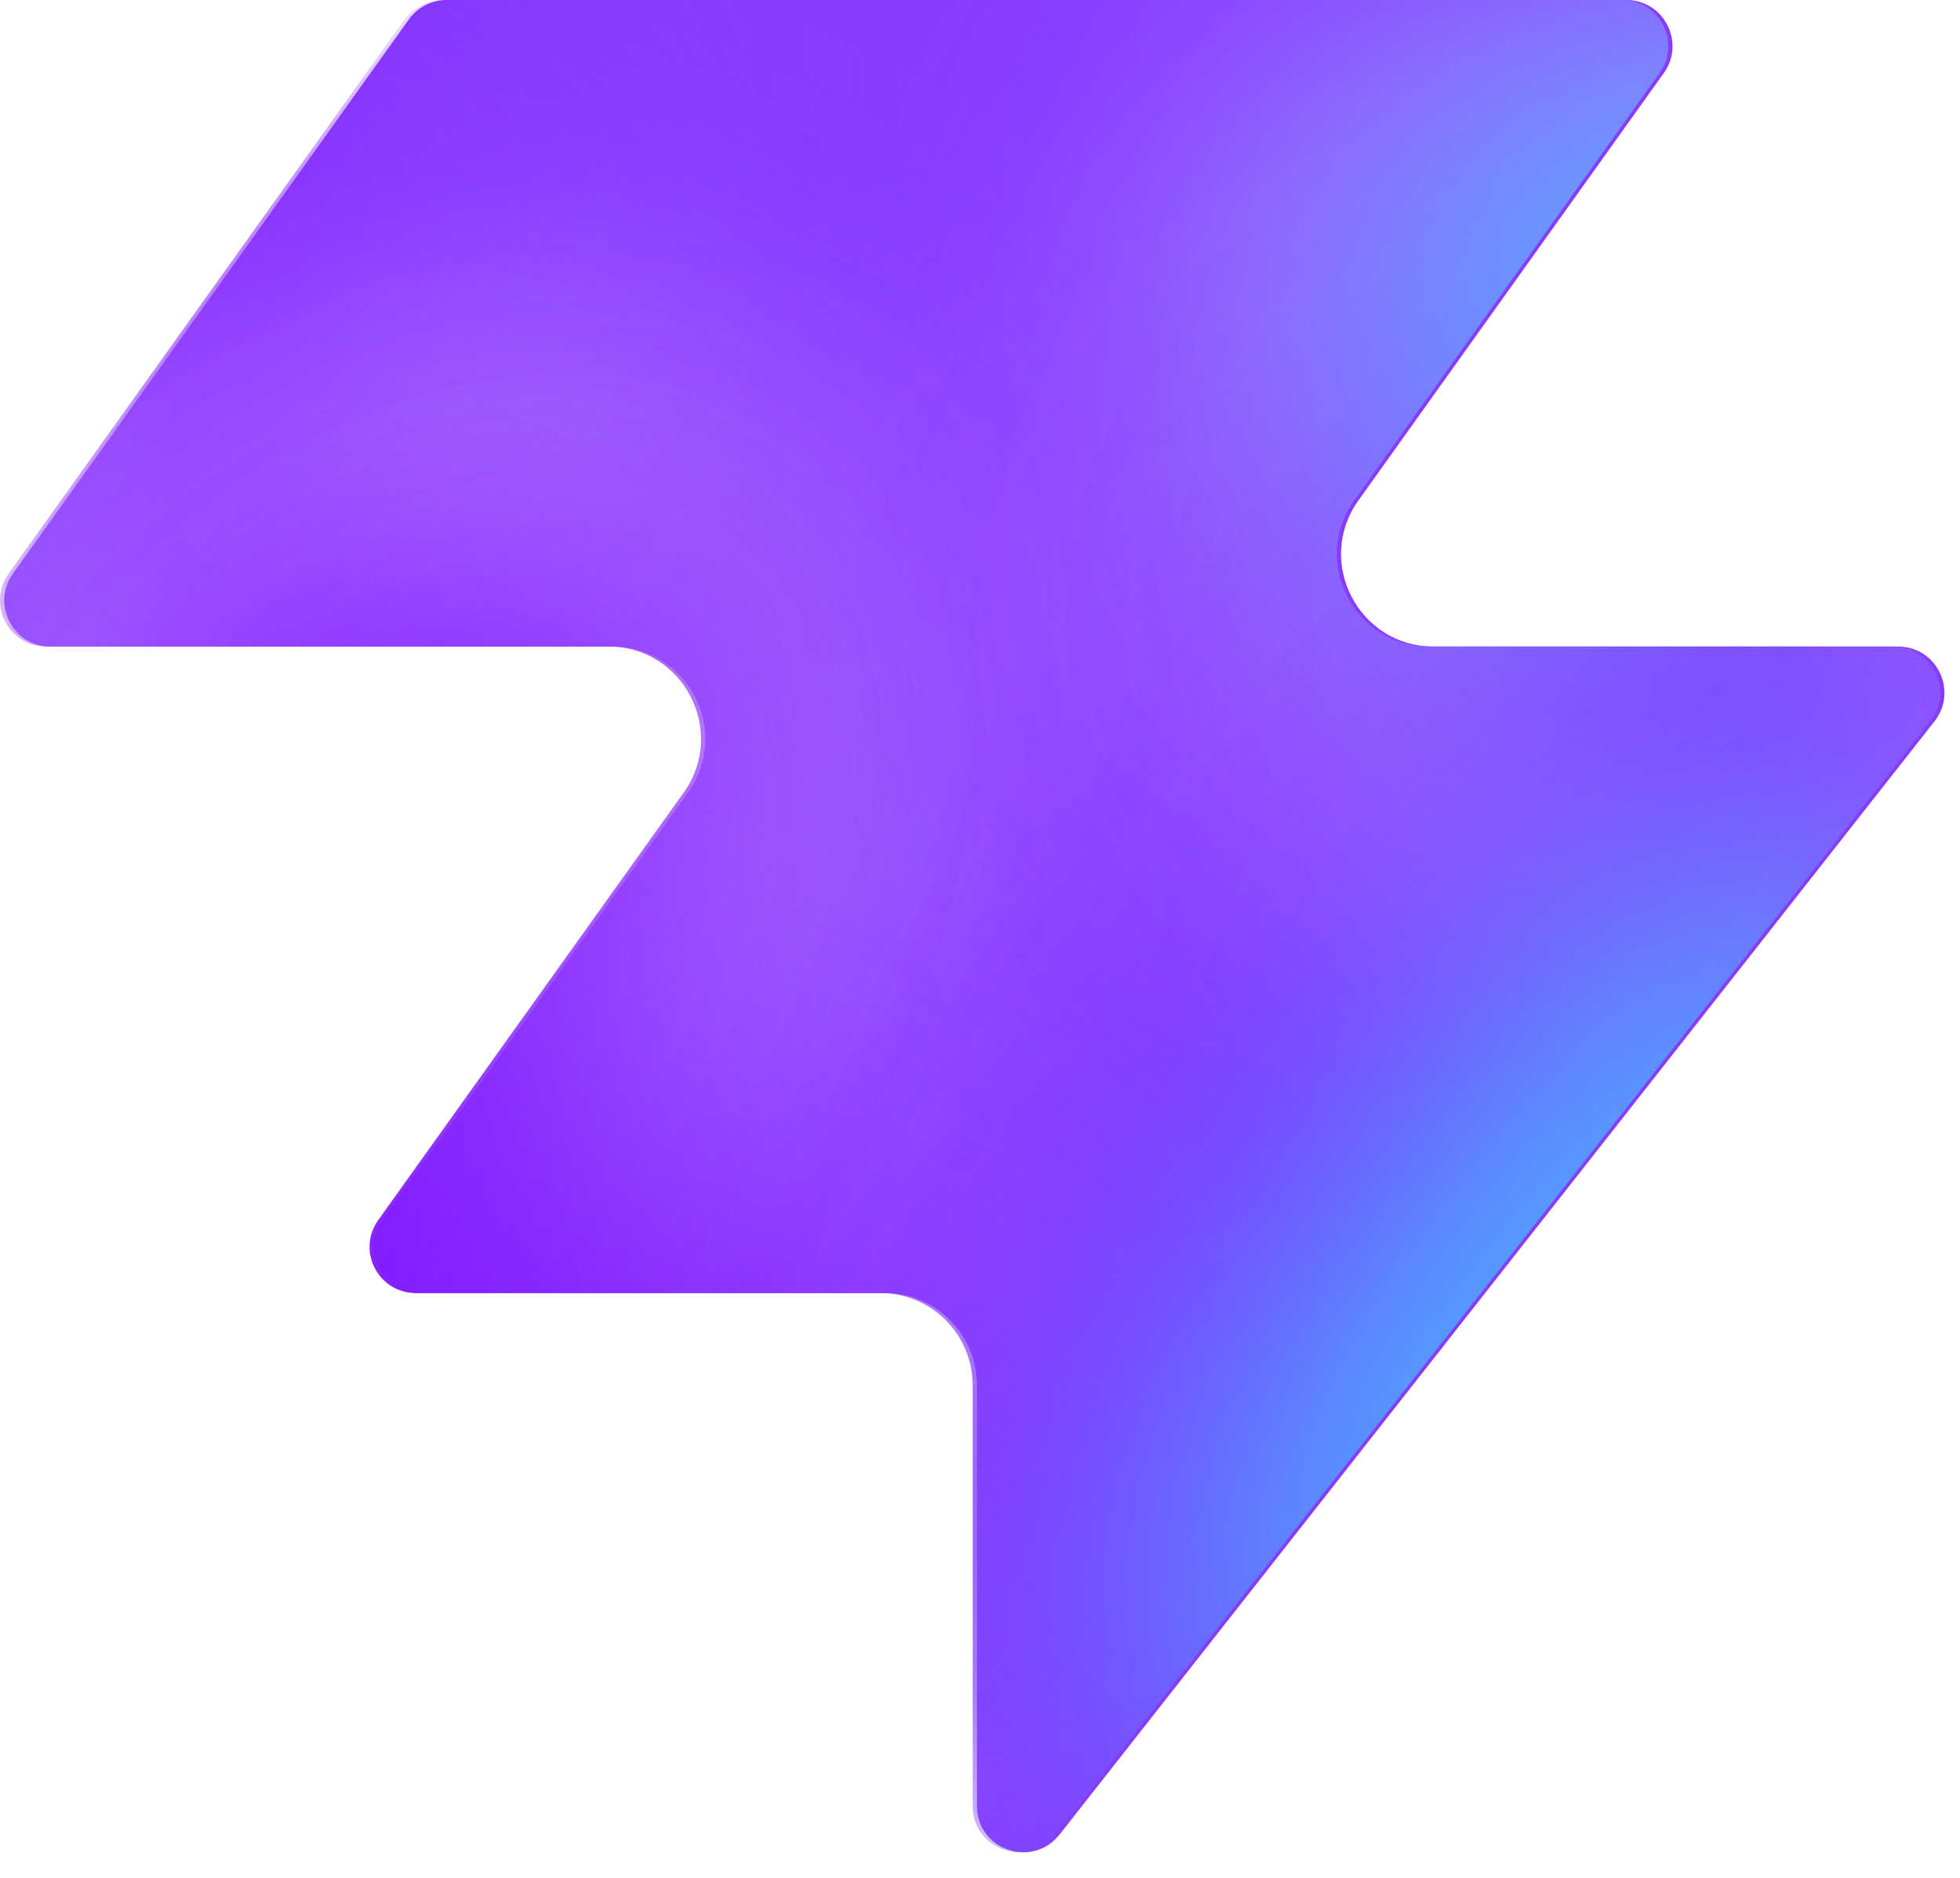
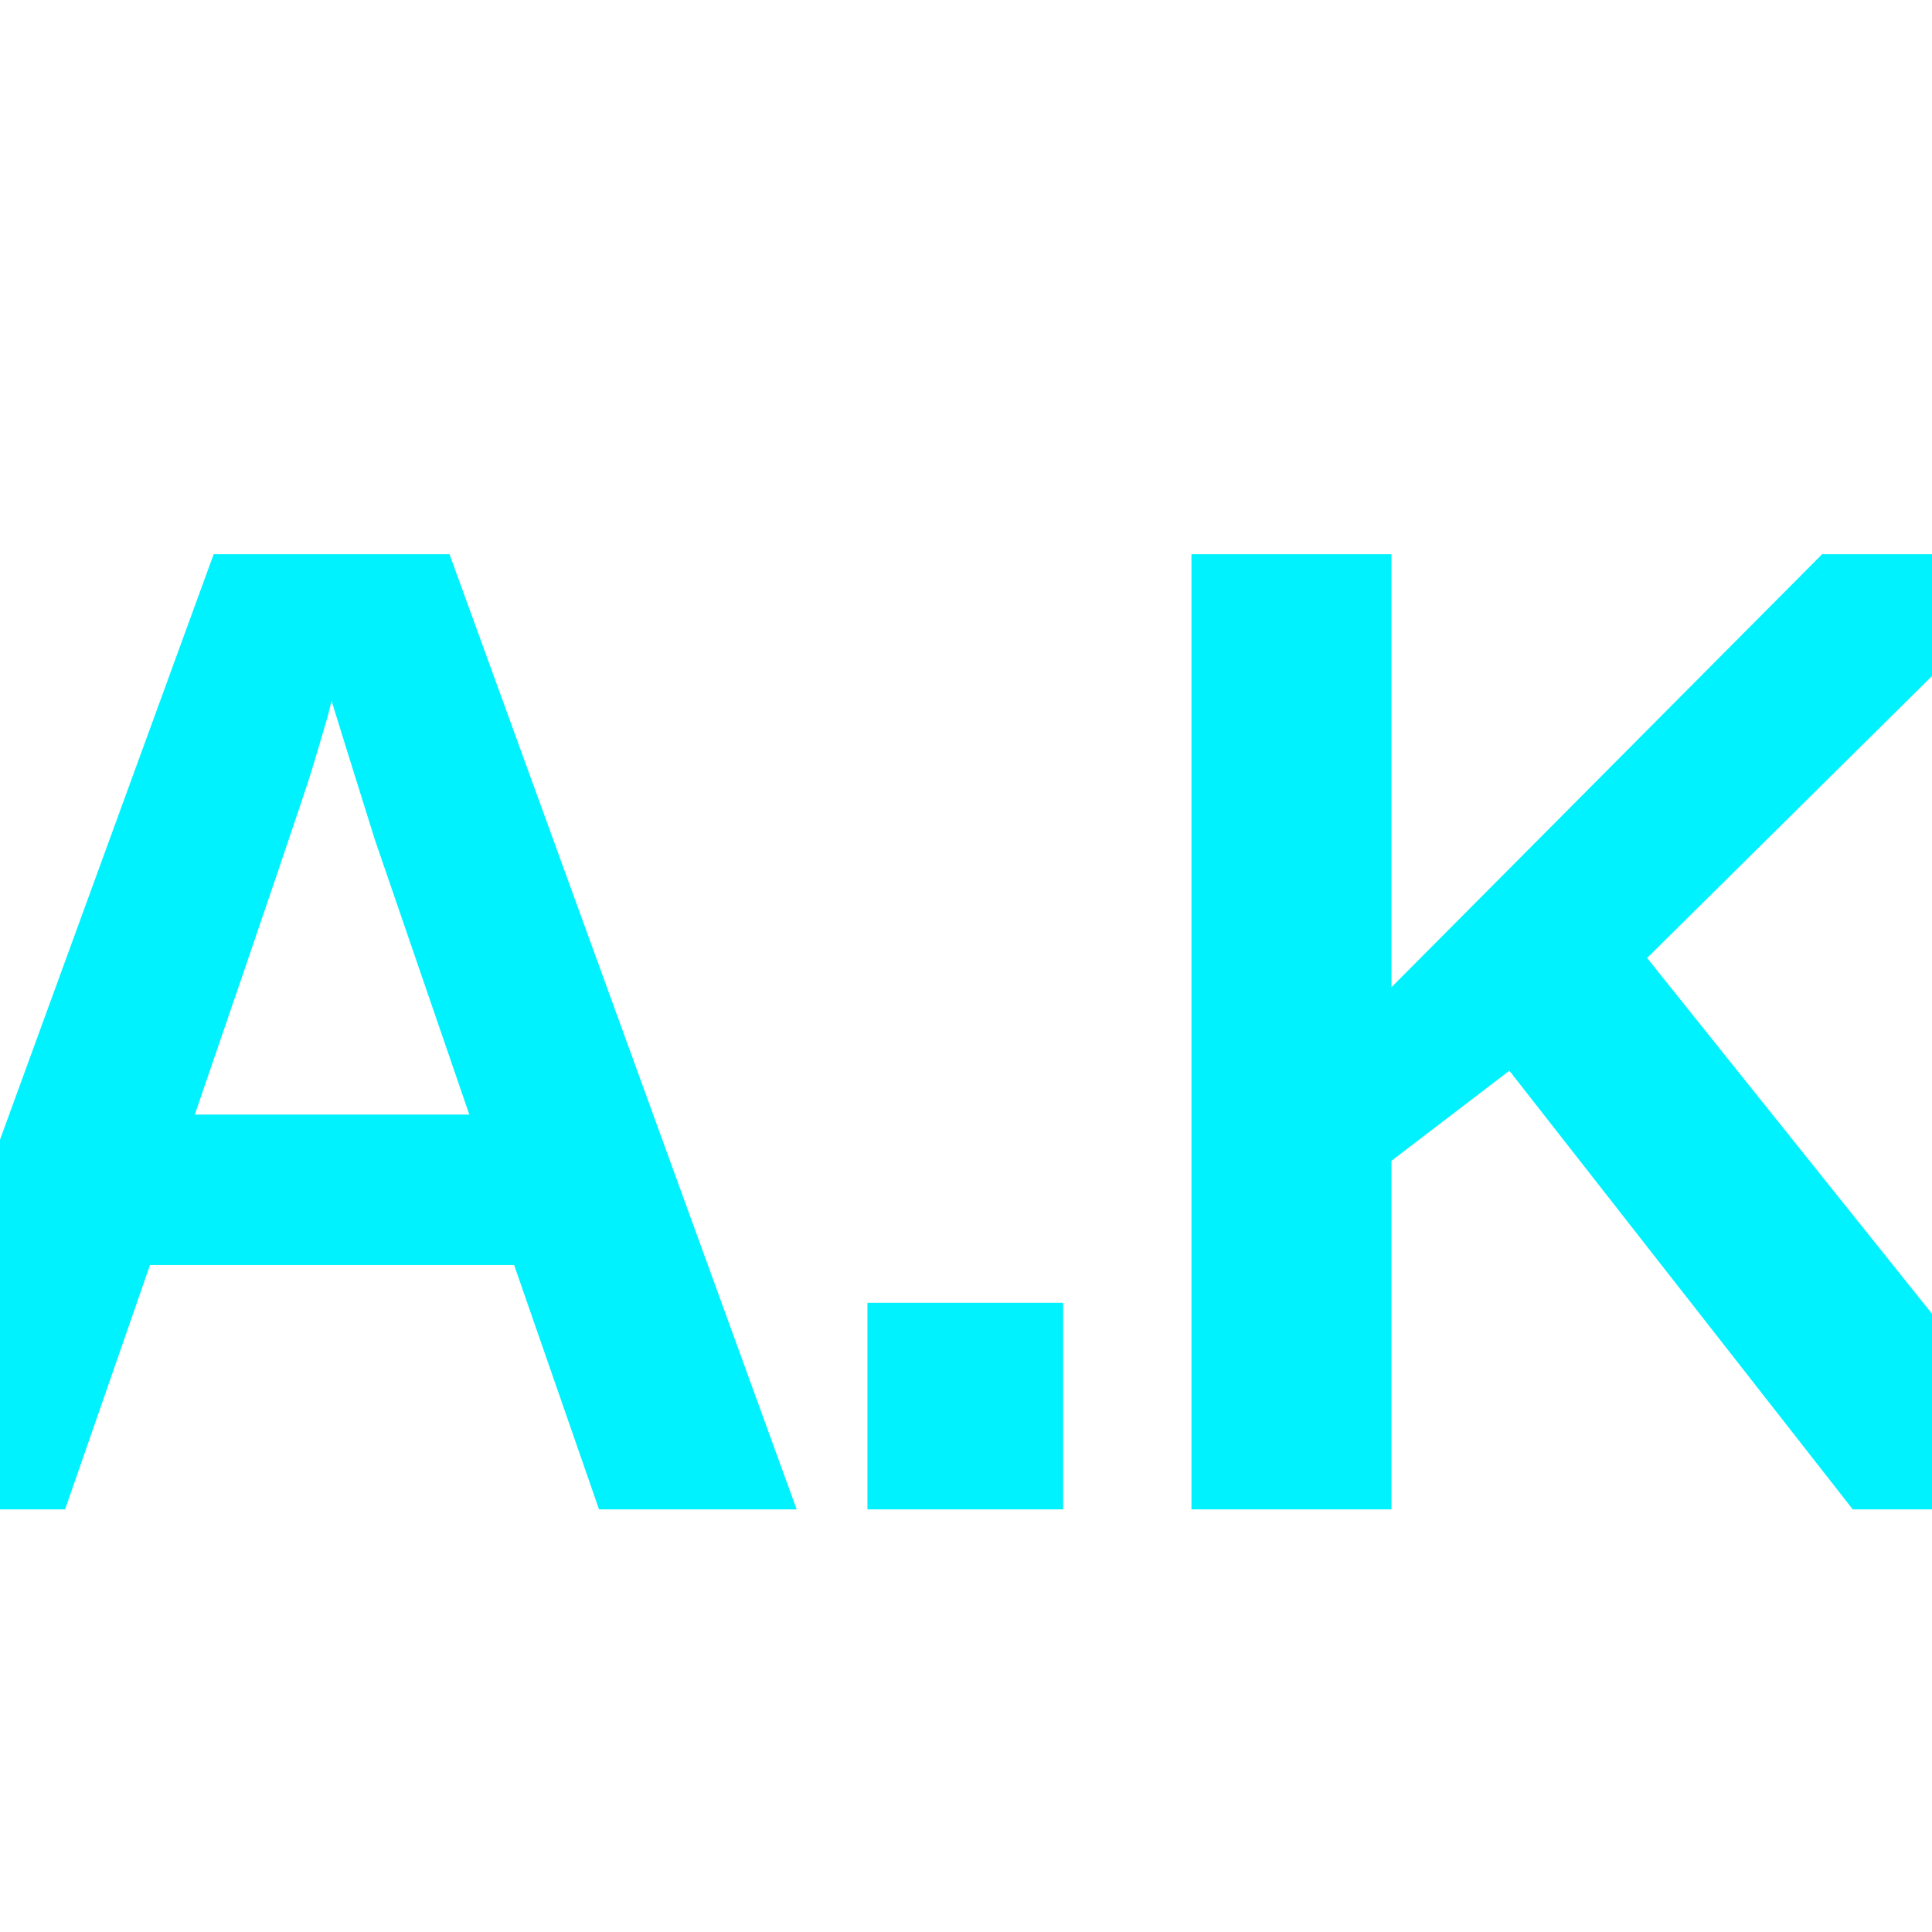
- <svg xmlns="http://www.w3.org/2000/svg" width="48" height="46" fill="none" viewBox="0 0 48 46">
-   <path fill="#863bff" d="M25.946 44.938c-.664.845-2.021.375-2.021-.698V33.937a2.26 2.26 0 0 0-2.262-2.262H10.287c-.92 0-1.456-1.04-.92-1.788l7.48-10.471c1.07-1.497 0-3.578-1.842-3.578H1.237c-.92 0-1.456-1.04-.92-1.788L10.013.474c.214-.297.556-.474.92-.474h28.894c.92 0 1.456 1.04.92 1.788l-7.48 10.471c-1.07 1.498 0 3.579 1.842 3.579h11.377c.943 0 1.473 1.088.89 1.83L25.947 44.94z" style="fill:#863bff;fill:color(display-p3 .525 .23 1);fill-opacity:1" />
-   <mask id="a" width="48" height="46" x="0" y="0" maskUnits="userSpaceOnUse" style="mask-type:alpha">
-     <path fill="#000" d="M25.842 44.938c-.664.844-2.021.375-2.021-.698V33.937a2.26 2.26 0 0 0-2.262-2.262H10.183c-.92 0-1.456-1.04-.92-1.788l7.48-10.471c1.07-1.498 0-3.579-1.842-3.579H1.133c-.92 0-1.456-1.04-.92-1.787L9.91.473c.214-.297.556-.474.92-.474h28.894c.92 0 1.456 1.04.92 1.788l-7.48 10.471c-1.07 1.498 0 3.578 1.842 3.578h11.377c.943 0 1.473 1.088.89 1.832L25.843 44.94z" style="fill:#000;fill-opacity:1" />
-   </mask>
-   <g mask="url(#a)">
-     <g filter="url(#b)">
-       <ellipse cx="5.508" cy="14.704" fill="#ede6ff" rx="5.508" ry="14.704" style="fill:#ede6ff;fill:color(display-p3 .927 .903 1);fill-opacity:1" transform="matrix(.00324 1 1 -.00324 -4.47 31.516)" />
-     </g>
-     <g filter="url(#c)">
-       <ellipse cx="10.399" cy="29.851" fill="#ede6ff" rx="10.399" ry="29.851" style="fill:#ede6ff;fill:color(display-p3 .927 .903 1);fill-opacity:1" transform="matrix(.00324 1 1 -.00324 -39.328 7.883)" />
-     </g>
-     <g filter="url(#d)">
-       <ellipse cx="5.508" cy="30.487" fill="#7e14ff" rx="5.508" ry="30.487" style="fill:#7e14ff;fill:color(display-p3 .492 .077 1);fill-opacity:1" transform="rotate(89.814 -25.913 -14.639)scale(1 -1)" />
-     </g>
-     <g filter="url(#e)">
-       <ellipse cx="5.508" cy="30.599" fill="#7e14ff" rx="5.508" ry="30.599" style="fill:#7e14ff;fill:color(display-p3 .492 .077 1);fill-opacity:1" transform="rotate(89.814 -32.644 -3.334)scale(1 -1)" />
-     </g>
-     <g filter="url(#f)">
-       <ellipse cx="5.508" cy="30.599" fill="#7e14ff" rx="5.508" ry="30.599" style="fill:#7e14ff;fill:color(display-p3 .492 .077 1);fill-opacity:1" transform="matrix(.00324 1 1 -.00324 -34.34 30.47)" />
-     </g>
-     <g filter="url(#g)">
-       <ellipse cx="14.072" cy="22.078" fill="#ede6ff" rx="14.072" ry="22.078" style="fill:#ede6ff;fill:color(display-p3 .927 .903 1);fill-opacity:1" transform="rotate(93.35 24.506 48.493)scale(-1 1)" />
-     </g>
-     <g filter="url(#h)">
-       <ellipse cx="3.47" cy="21.501" fill="#7e14ff" rx="3.47" ry="21.501" style="fill:#7e14ff;fill:color(display-p3 .492 .077 1);fill-opacity:1" transform="rotate(89.009 28.708 47.59)scale(-1 1)" />
-     </g>
-     <g filter="url(#i)">
-       <ellipse cx="3.47" cy="21.501" fill="#7e14ff" rx="3.47" ry="21.501" style="fill:#7e14ff;fill:color(display-p3 .492 .077 1);fill-opacity:1" transform="rotate(89.009 28.708 47.59)scale(-1 1)" />
-     </g>
-     <g filter="url(#j)">
-       <ellipse cx=".387" cy="8.972" fill="#7e14ff" rx="4.407" ry="29.108" style="fill:#7e14ff;fill:color(display-p3 .492 .077 1);fill-opacity:1" transform="rotate(39.51 .387 8.972)" />
-     </g>
-     <g filter="url(#k)">
-       <ellipse cx="47.523" cy="-6.092" fill="#7e14ff" rx="4.407" ry="29.108" style="fill:#7e14ff;fill:color(display-p3 .492 .077 1);fill-opacity:1" transform="rotate(37.892 47.523 -6.092)" />
-     </g>
-     <g filter="url(#l)">
-       <ellipse cx="41.412" cy="6.333" fill="#47bfff" rx="5.971" ry="9.665" style="fill:#47bfff;fill:color(display-p3 .28 .748 1);fill-opacity:1" transform="rotate(37.892 41.412 6.333)" />
-     </g>
-     <g filter="url(#m)">
-       <ellipse cx="-1.879" cy="38.332" fill="#7e14ff" rx="4.407" ry="29.108" style="fill:#7e14ff;fill:color(display-p3 .492 .077 1);fill-opacity:1" transform="rotate(37.892 -1.88 38.332)" />
-     </g>
-     <g filter="url(#n)">
-       <ellipse cx="-1.879" cy="38.332" fill="#7e14ff" rx="4.407" ry="29.108" style="fill:#7e14ff;fill:color(display-p3 .492 .077 1);fill-opacity:1" transform="rotate(37.892 -1.88 38.332)" />
-     </g>
-     <g filter="url(#o)">
-       <ellipse cx="35.651" cy="29.907" fill="#7e14ff" rx="4.407" ry="29.108" style="fill:#7e14ff;fill:color(display-p3 .492 .077 1);fill-opacity:1" transform="rotate(37.892 35.651 29.907)" />
-     </g>
-     <g filter="url(#p)">
-       <ellipse cx="38.418" cy="32.4" fill="#47bfff" rx="5.971" ry="15.297" style="fill:#47bfff;fill:color(display-p3 .28 .748 1);fill-opacity:1" transform="rotate(37.892 38.418 32.4)" />
-     </g>
-   </g>
-   <defs>
-     <filter id="b" width="60.045" height="41.654" x="-19.77" y="16.149" color-interpolation-filters="sRGB" filterUnits="userSpaceOnUse">
-       <feFlood flood-opacity="0" result="BackgroundImageFix" />
-       <feBlend in="SourceGraphic" in2="BackgroundImageFix" result="shape" />
-       <feGaussianBlur result="effect1_foregroundBlur_2002_17158" stdDeviation="7.659" />
-     </filter>
-     <filter id="c" width="90.34" height="51.437" x="-54.613" y="-7.533" color-interpolation-filters="sRGB" filterUnits="userSpaceOnUse">
-       <feFlood flood-opacity="0" result="BackgroundImageFix" />
-       <feBlend in="SourceGraphic" in2="BackgroundImageFix" result="shape" />
-       <feGaussianBlur result="effect1_foregroundBlur_2002_17158" stdDeviation="7.659" />
-     </filter>
-     <filter id="d" width="79.355" height="29.4" x="-49.64" y="2.03" color-interpolation-filters="sRGB" filterUnits="userSpaceOnUse">
-       <feFlood flood-opacity="0" result="BackgroundImageFix" />
-       <feBlend in="SourceGraphic" in2="BackgroundImageFix" result="shape" />
-       <feGaussianBlur result="effect1_foregroundBlur_2002_17158" stdDeviation="4.596" />
-     </filter>
-     <filter id="e" width="79.579" height="29.4" x="-45.045" y="20.029" color-interpolation-filters="sRGB" filterUnits="userSpaceOnUse">
-       <feFlood flood-opacity="0" result="BackgroundImageFix" />
-       <feBlend in="SourceGraphic" in2="BackgroundImageFix" result="shape" />
-       <feGaussianBlur result="effect1_foregroundBlur_2002_17158" stdDeviation="4.596" />
-     </filter>
-     <filter id="f" width="79.579" height="29.4" x="-43.513" y="21.178" color-interpolation-filters="sRGB" filterUnits="userSpaceOnUse">
-       <feFlood flood-opacity="0" result="BackgroundImageFix" />
-       <feBlend in="SourceGraphic" in2="BackgroundImageFix" result="shape" />
-       <feGaussianBlur result="effect1_foregroundBlur_2002_17158" stdDeviation="4.596" />
-     </filter>
-     <filter id="g" width="74.749" height="58.852" x="15.756" y="-17.901" color-interpolation-filters="sRGB" filterUnits="userSpaceOnUse">
-       <feFlood flood-opacity="0" result="BackgroundImageFix" />
-       <feBlend in="SourceGraphic" in2="BackgroundImageFix" result="shape" />
-       <feGaussianBlur result="effect1_foregroundBlur_2002_17158" stdDeviation="7.659" />
-     </filter>
-     <filter id="h" width="61.377" height="25.362" x="23.548" y="2.284" color-interpolation-filters="sRGB" filterUnits="userSpaceOnUse">
-       <feFlood flood-opacity="0" result="BackgroundImageFix" />
-       <feBlend in="SourceGraphic" in2="BackgroundImageFix" result="shape" />
-       <feGaussianBlur result="effect1_foregroundBlur_2002_17158" stdDeviation="4.596" />
-     </filter>
-     <filter id="i" width="61.377" height="25.362" x="23.548" y="2.284" color-interpolation-filters="sRGB" filterUnits="userSpaceOnUse">
-       <feFlood flood-opacity="0" result="BackgroundImageFix" />
-       <feBlend in="SourceGraphic" in2="BackgroundImageFix" result="shape" />
-       <feGaussianBlur result="effect1_foregroundBlur_2002_17158" stdDeviation="4.596" />
-     </filter>
-     <filter id="j" width="56.045" height="63.649" x="-27.636" y="-22.853" color-interpolation-filters="sRGB" filterUnits="userSpaceOnUse">
-       <feFlood flood-opacity="0" result="BackgroundImageFix" />
-       <feBlend in="SourceGraphic" in2="BackgroundImageFix" result="shape" />
-       <feGaussianBlur result="effect1_foregroundBlur_2002_17158" stdDeviation="4.596" />
-     </filter>
-     <filter id="k" width="54.814" height="64.646" x="20.116" y="-38.415" color-interpolation-filters="sRGB" filterUnits="userSpaceOnUse">
-       <feFlood flood-opacity="0" result="BackgroundImageFix" />
-       <feBlend in="SourceGraphic" in2="BackgroundImageFix" result="shape" />
-       <feGaussianBlur result="effect1_foregroundBlur_2002_17158" stdDeviation="4.596" />
-     </filter>
-     <filter id="l" width="33.541" height="35.313" x="24.641" y="-11.323" color-interpolation-filters="sRGB" filterUnits="userSpaceOnUse">
-       <feFlood flood-opacity="0" result="BackgroundImageFix" />
-       <feBlend in="SourceGraphic" in2="BackgroundImageFix" result="shape" />
-       <feGaussianBlur result="effect1_foregroundBlur_2002_17158" stdDeviation="4.596" />
-     </filter>
-     <filter id="m" width="54.814" height="64.646" x="-29.286" y="6.009" color-interpolation-filters="sRGB" filterUnits="userSpaceOnUse">
-       <feFlood flood-opacity="0" result="BackgroundImageFix" />
-       <feBlend in="SourceGraphic" in2="BackgroundImageFix" result="shape" />
-       <feGaussianBlur result="effect1_foregroundBlur_2002_17158" stdDeviation="4.596" />
-     </filter>
-     <filter id="n" width="54.814" height="64.646" x="-29.286" y="6.009" color-interpolation-filters="sRGB" filterUnits="userSpaceOnUse">
-       <feFlood flood-opacity="0" result="BackgroundImageFix" />
-       <feBlend in="SourceGraphic" in2="BackgroundImageFix" result="shape" />
-       <feGaussianBlur result="effect1_foregroundBlur_2002_17158" stdDeviation="4.596" />
-     </filter>
-     <filter id="o" width="54.814" height="64.646" x="8.244" y="-2.416" color-interpolation-filters="sRGB" filterUnits="userSpaceOnUse">
-       <feFlood flood-opacity="0" result="BackgroundImageFix" />
-       <feBlend in="SourceGraphic" in2="BackgroundImageFix" result="shape" />
-       <feGaussianBlur result="effect1_foregroundBlur_2002_17158" stdDeviation="4.596" />
-     </filter>
-     <filter id="p" width="39.409" height="43.623" x="18.713" y="10.588" color-interpolation-filters="sRGB" filterUnits="userSpaceOnUse">
-       <feFlood flood-opacity="0" result="BackgroundImageFix" />
-       <feBlend in="SourceGraphic" in2="BackgroundImageFix" result="shape" />
-       <feGaussianBlur result="effect1_foregroundBlur_2002_17158" stdDeviation="4.596" />
-     </filter>
-   </defs>
+ <svg xmlns="http://www.w3.org/2000/svg" width="64" height="64" viewBox="0 0 64 64">
+   <text x="32" y="50" font-family="Arial, Helvetica, sans-serif" font-weight="900" font-size="46" fill="#00f2fe" text-anchor="middle" letter-spacing="-2">A.K</text>
</svg>
